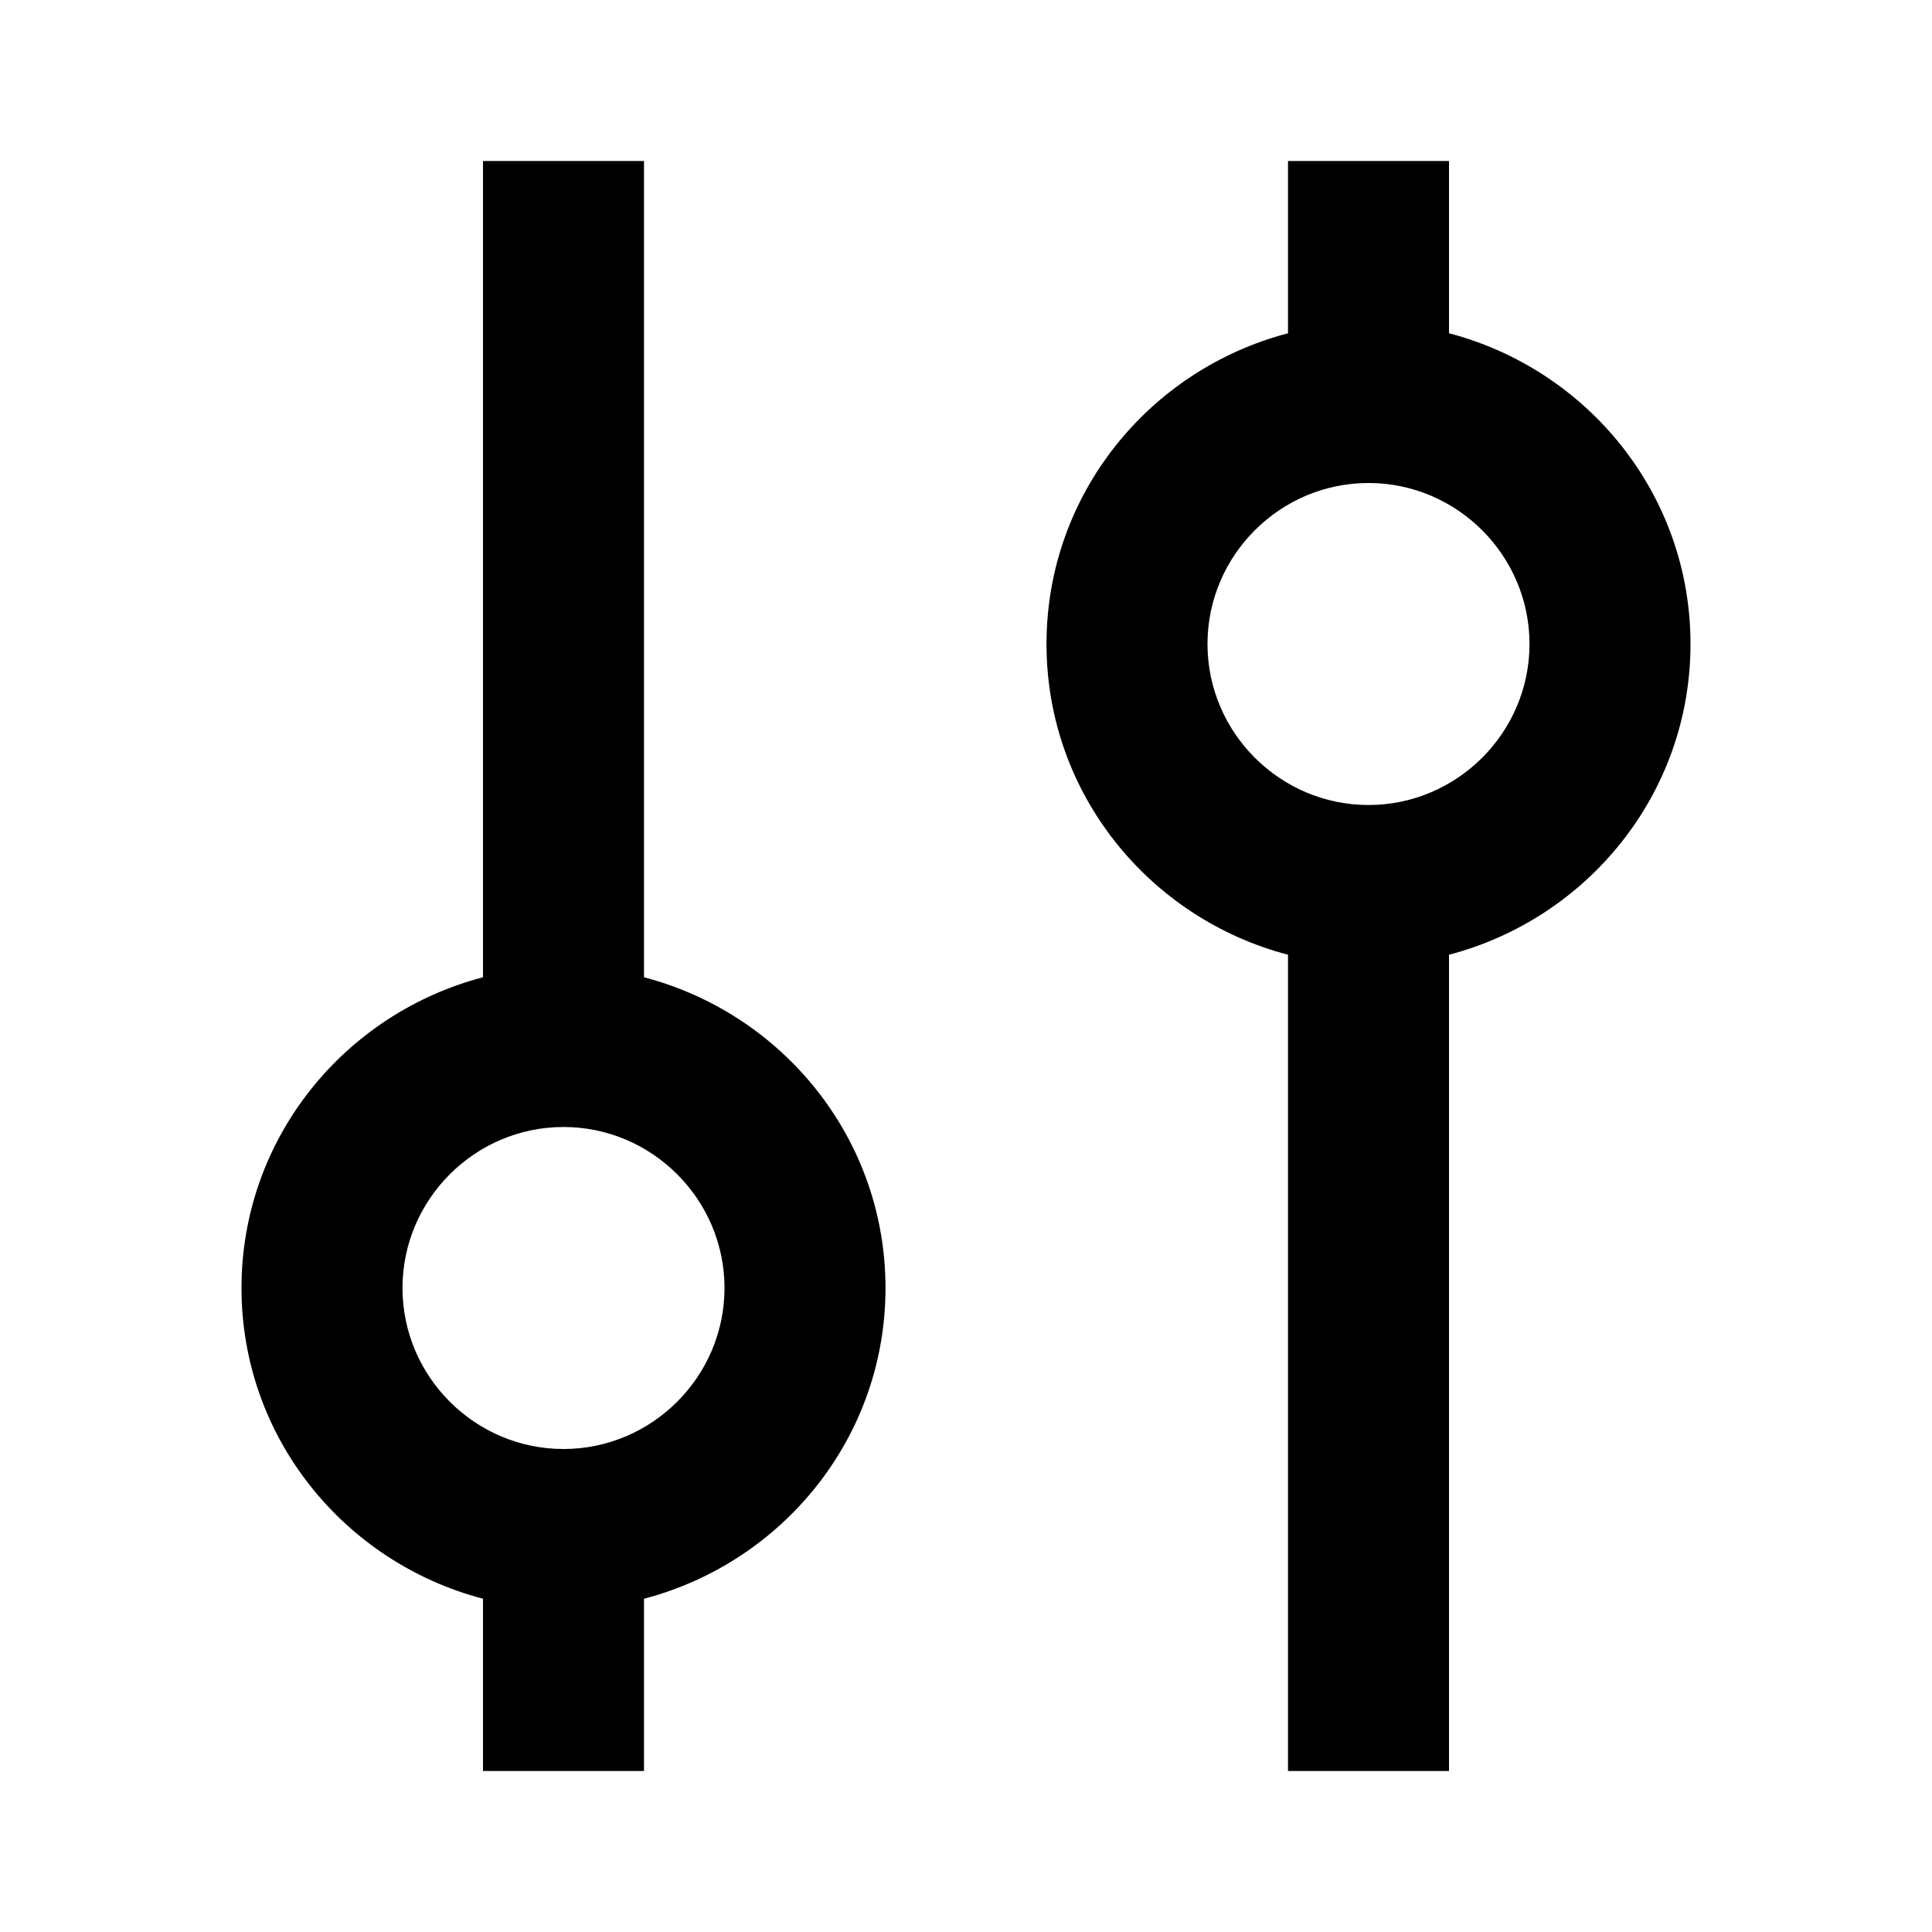
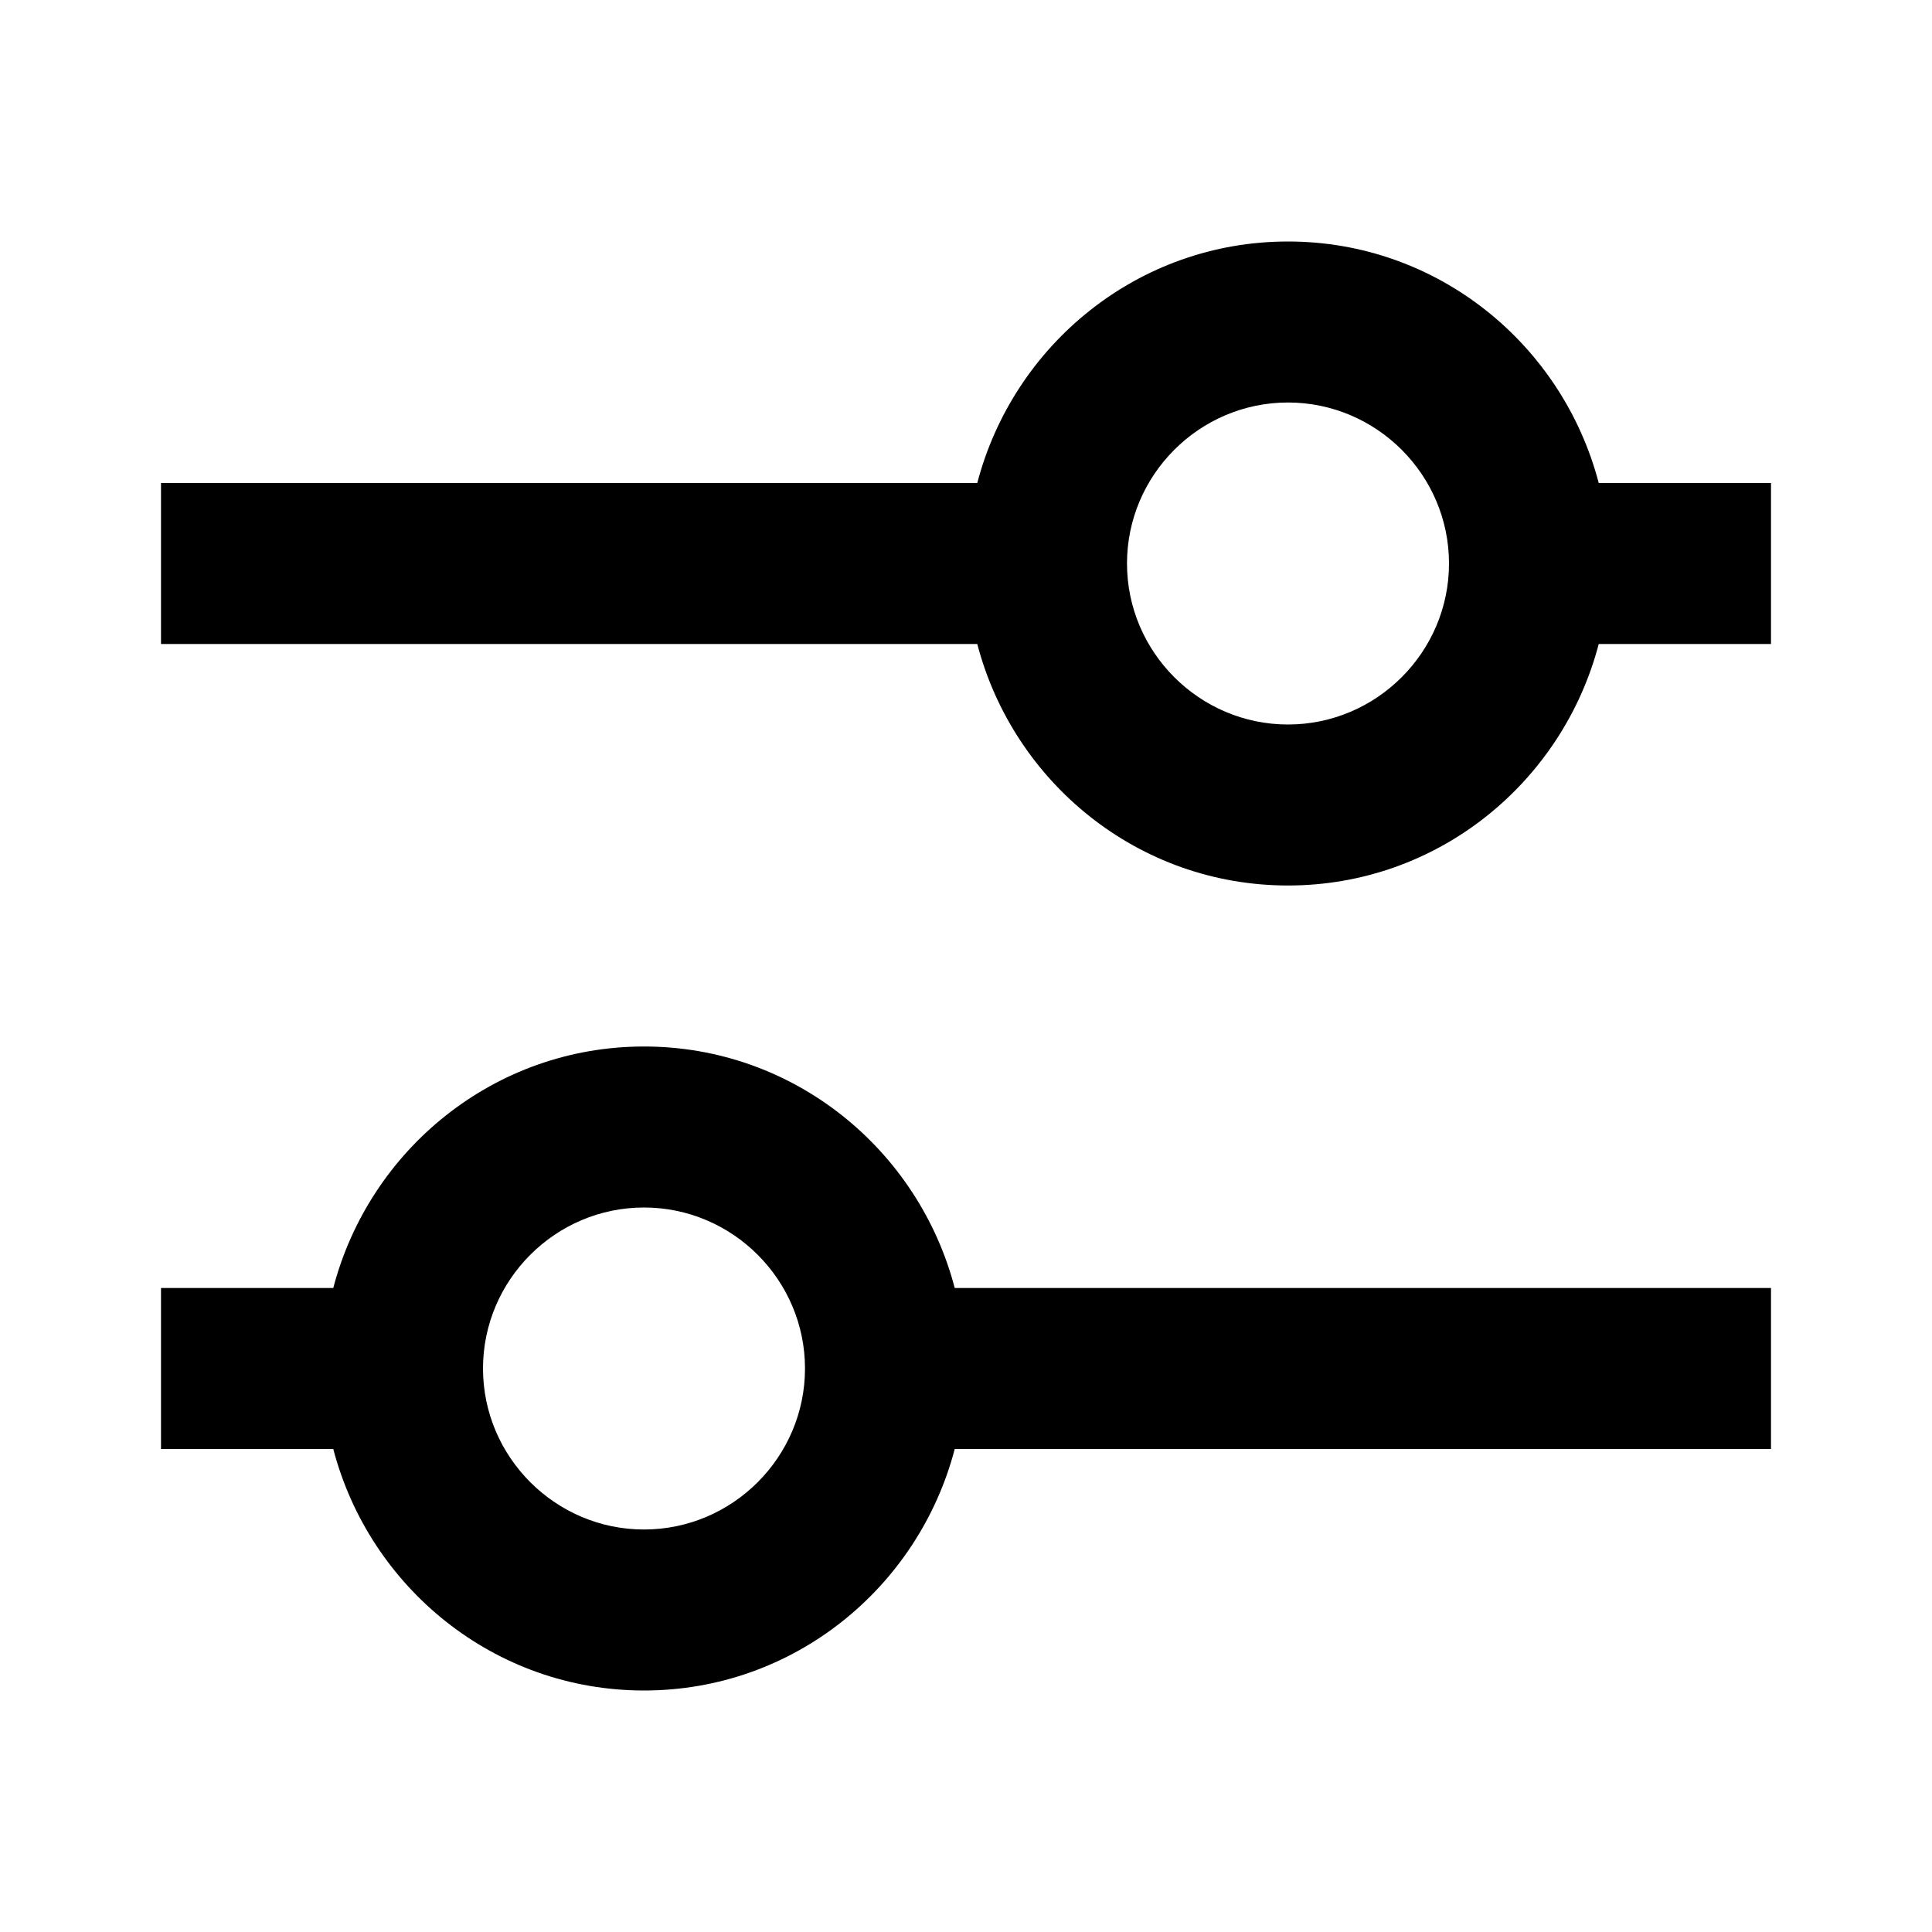
<svg xmlns="http://www.w3.org/2000/svg" viewBox="0 0 24 24">
-   <path d="M8 12.14V2H6V12.14C4.28 12.59 3 14.14 3 16S4.28 19.41 6 19.86V22H8V19.86C9.72 19.41 11 17.86 11 16S9.72 12.59 8 12.14M7 14C8.1 14 9 14.9 9 16S8.1 18 7 18C5.9 18 5 17.1 5 16S5.9 14 7 14M18 2H16V4.14C14.28 4.59 13 6.14 13 8S14.28 11.41 16 11.86V22H18V11.86C19.72 11.41 21 9.86 21 8S19.72 4.59 18 4.14V2M17 6C18.1 6 19 6.9 19 8S18.1 10 17 10C15.9 10 15 9.1 15 8S15.9 6 17 6Z" />
+   <path d="M8 13C6.14 13 4.59 14.28 4.14 16H2V18H4.14C4.59 19.72 6.14 21 8 21S11.41 19.72 11.86 18H22V16H11.86C11.41 14.28 9.86 13 8 13M8 19C6.9 19 6 18.1 6 17C6 15.9 6.9 15 8 15S10 15.9 10 17C10 18.1 9.1 19 8 19M19.86 6C19.41 4.28 17.86 3 16 3S12.59 4.28 12.14 6H2V8H12.14C12.59 9.72 14.14 11 16 11S19.41 9.72 19.86 8H22V6H19.86M16 9C14.9 9 14 8.1 14 7C14 5.9 14.9 5 16 5S18 5.9 18 7C18 8.1 17.1 9 16 9Z" />
</svg>
